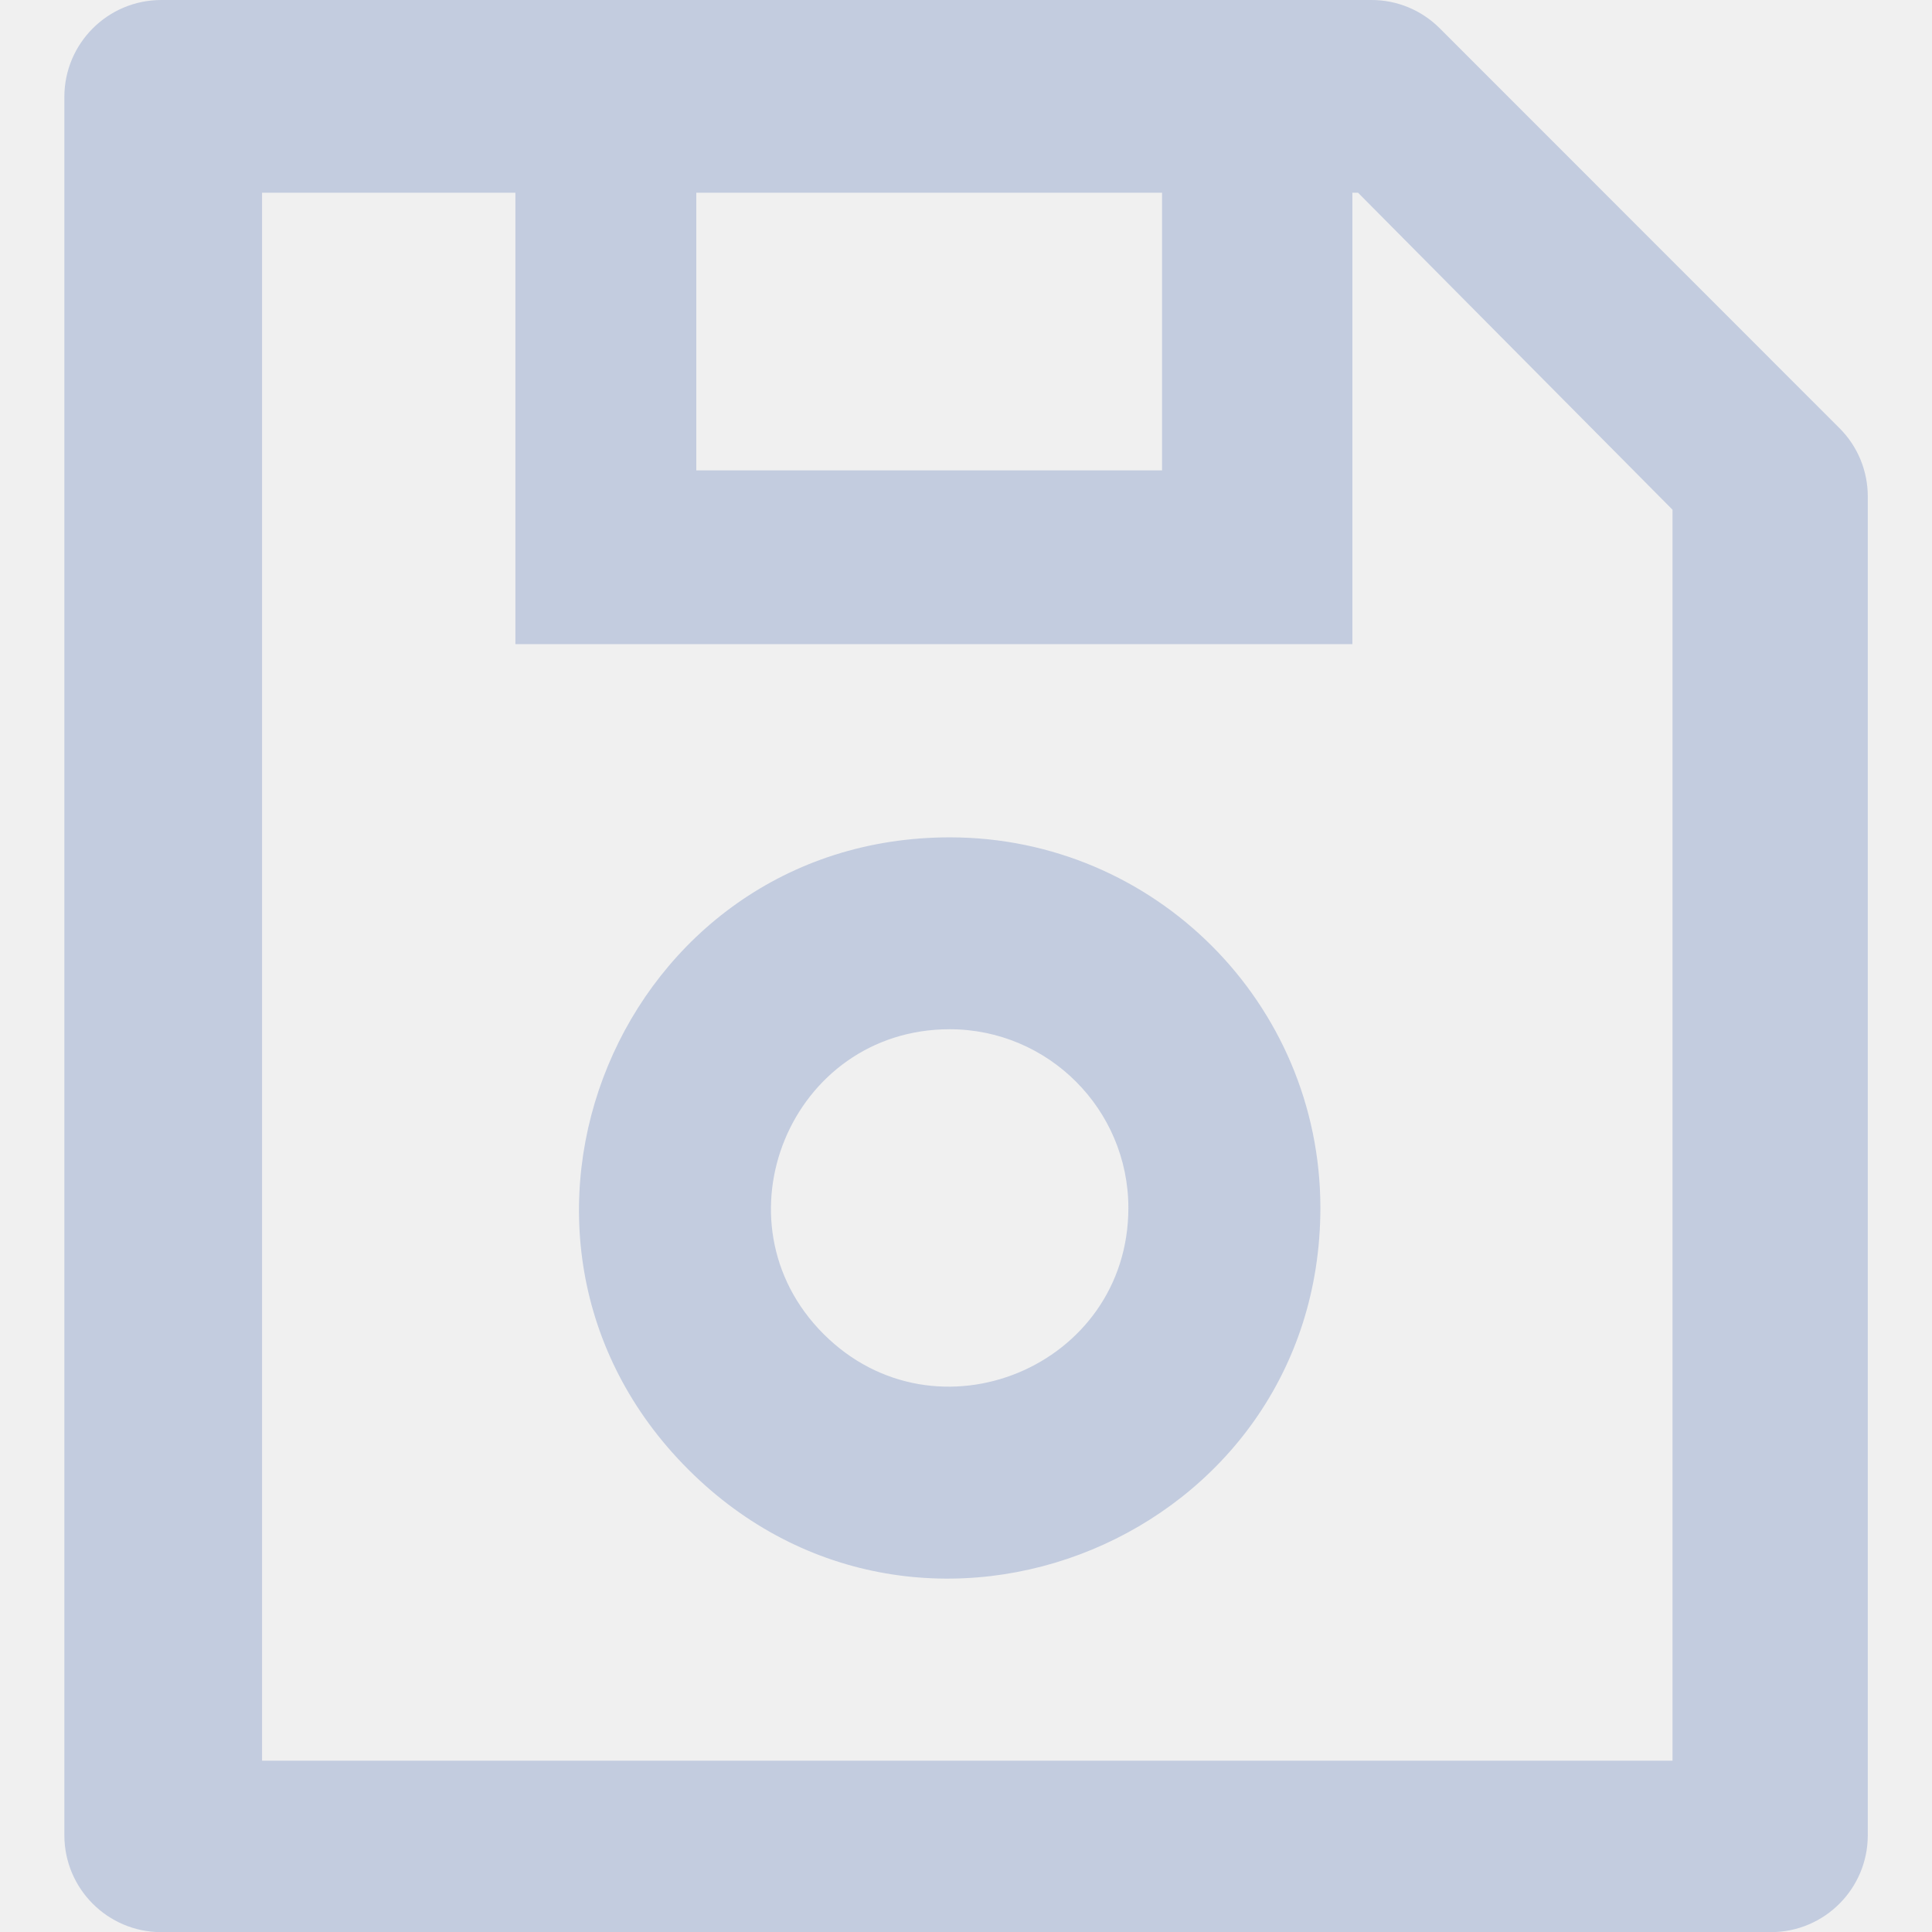
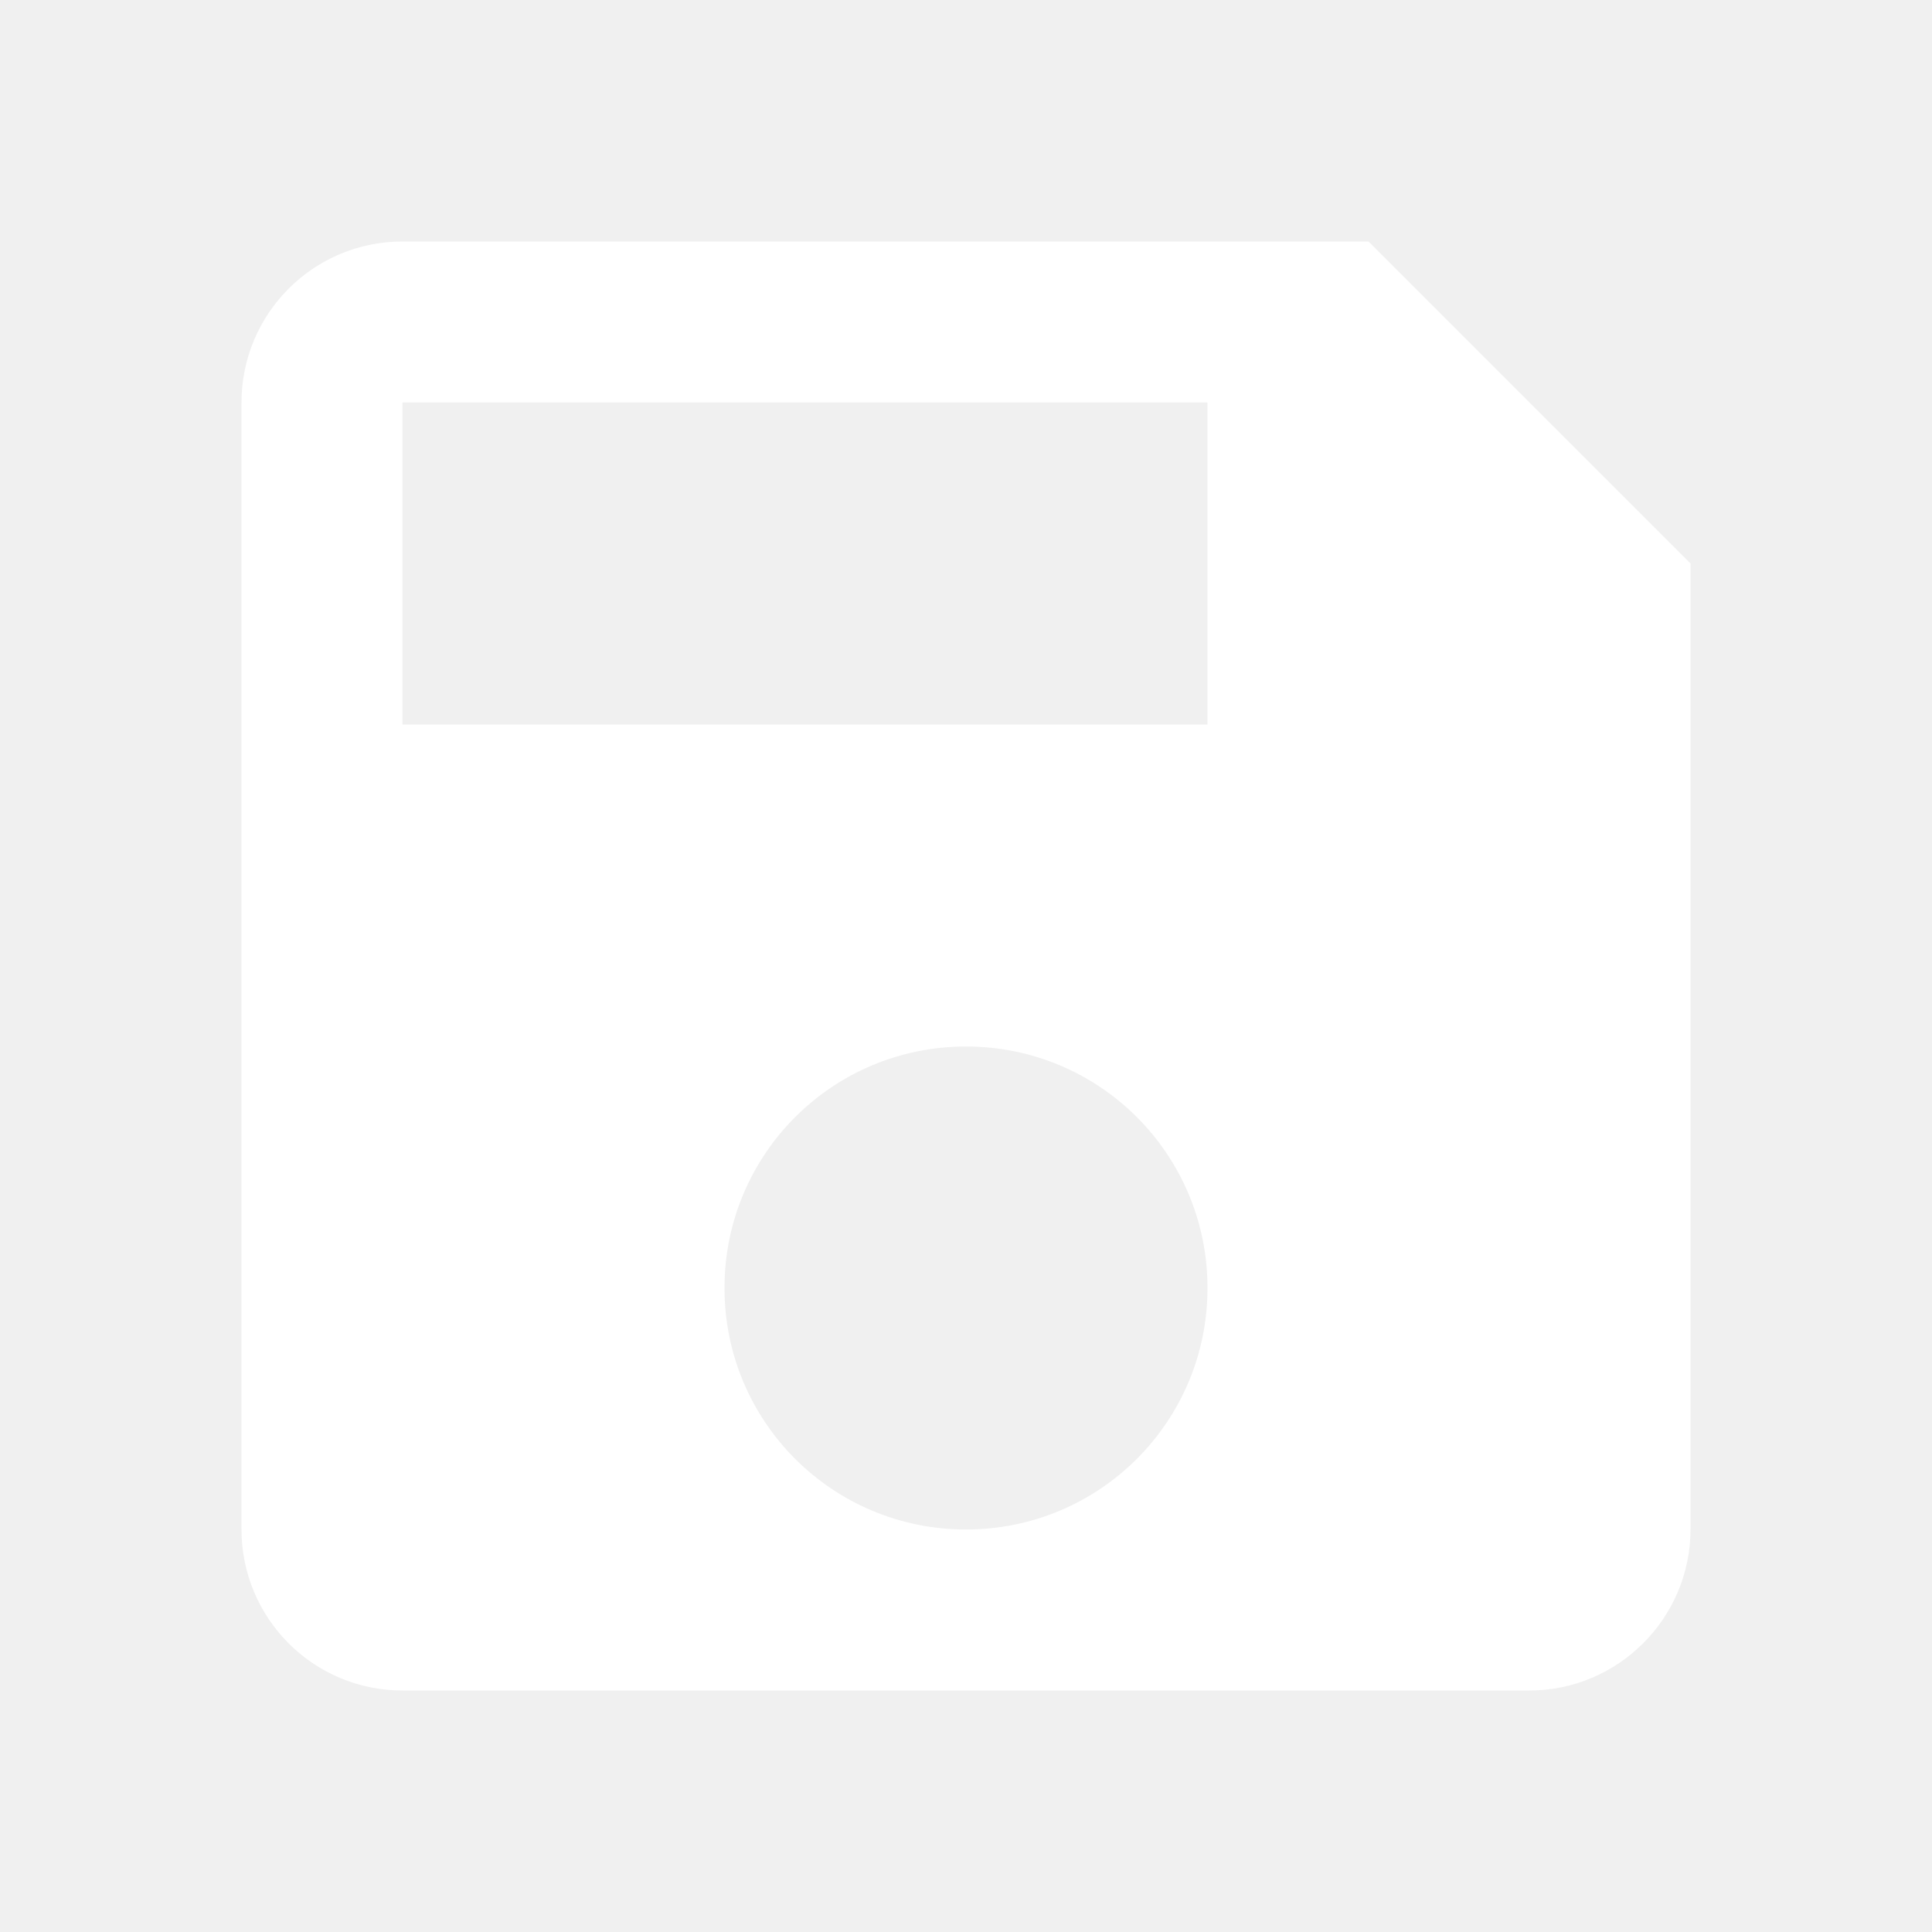
- <svg xmlns="http://www.w3.org/2000/svg" width="16" height="16" viewBox="0 0 4.233 4.233" version="1.1" id="svg1123">
-   <defs id="defs1117" />
-   <g id="layer1">
-     <path id="path1759" style="fill:#c3ccdf;fill-opacity:1;stroke-width:0.033" d="M 1.334 0 C 0.892 0.001 0.534 0.359 0.533 0.801 L 0.533 15.199 C 0.534 15.641 0.892 15.999 1.334 16 L 14.666 16 C 15.108 15.999 15.466 15.641 15.467 15.199 L 15.467 4.111 C 15.467 3.899 15.383 3.695 15.232 3.545 L 11.922 0.234 C 11.772 0.084 11.568 -0.001 11.355 0 L 1.334 0 z M 2.17 1.596 L 4.268 1.596 L 4.268 5.334 L 11.199 5.334 L 11.199 1.596 L 11.246 1.596 L 13.85 4.221 L 13.85 14.58 L 2.17 14.58 L 2.17 1.596 z M 5.766 1.596 L 9.623 1.596 L 9.623 3.895 L 5.766 3.895 L 5.766 1.596 z M 7.867 6.934 C 5.135 6.934 3.767 10.236 5.699 12.168 C 7.631 14.1 10.934 12.732 10.934 10 C 10.932 8.307 9.56 6.935 7.867 6.934 z M 7.865 8.523 C 8.681 8.524 9.343 9.186 9.344 10.002 C 9.344 11.319 7.752 11.978 6.82 11.047 C 5.889 10.116 6.548 8.523 7.865 8.523 z " transform="scale(0.2645833)" />
-   </g>
+ <svg xmlns="http://www.w3.org/2000/svg" height="24px" viewBox="0 0 24 24" width="24px" fill="#FFFFFF">
+   <path d="M0 0h24v24H0z" fill="none" />
+   <path d="M17 3H5c-1.11 0-2 .9-2 2v14c0 1.1.89 2 2 2h14c1.1 0 2-.9 2-2V7l-4-4zm-5 16c-1.66 0-3-1.34-3-3s1.34-3 3-3 3 1.34 3 3-1.34 3-3 3zm3-10H5V5h10v4z" />
</svg>
